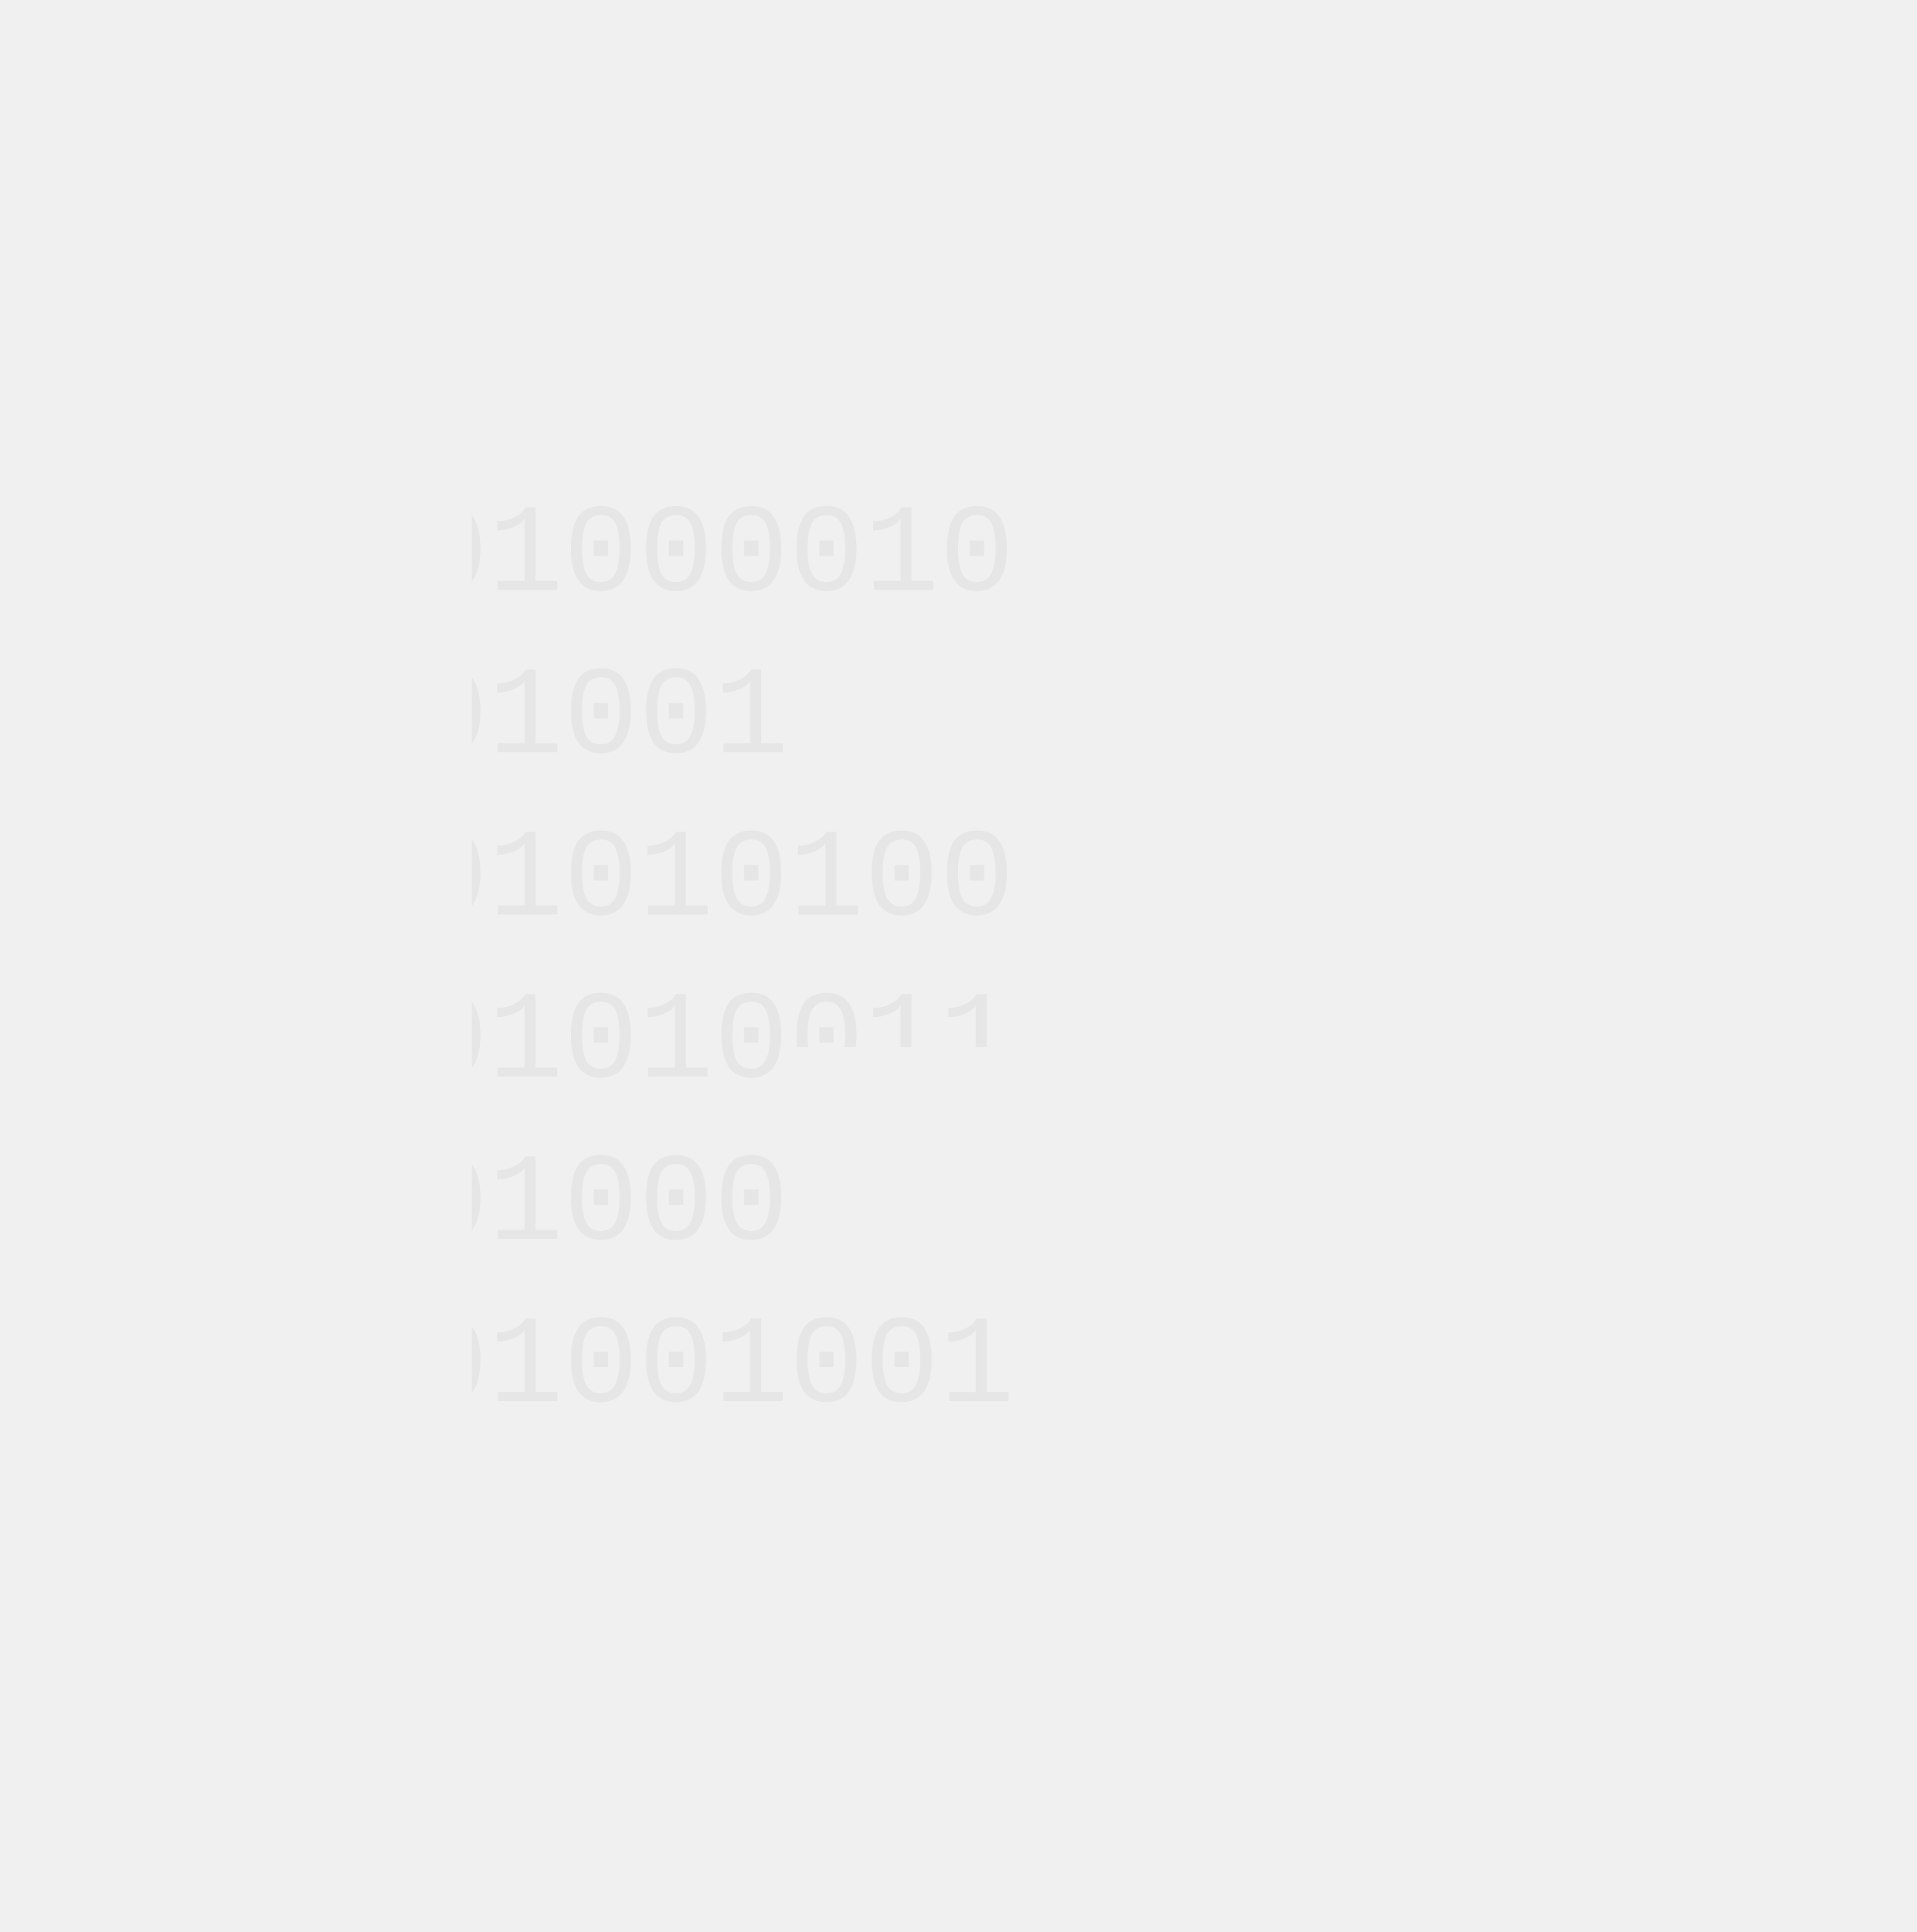
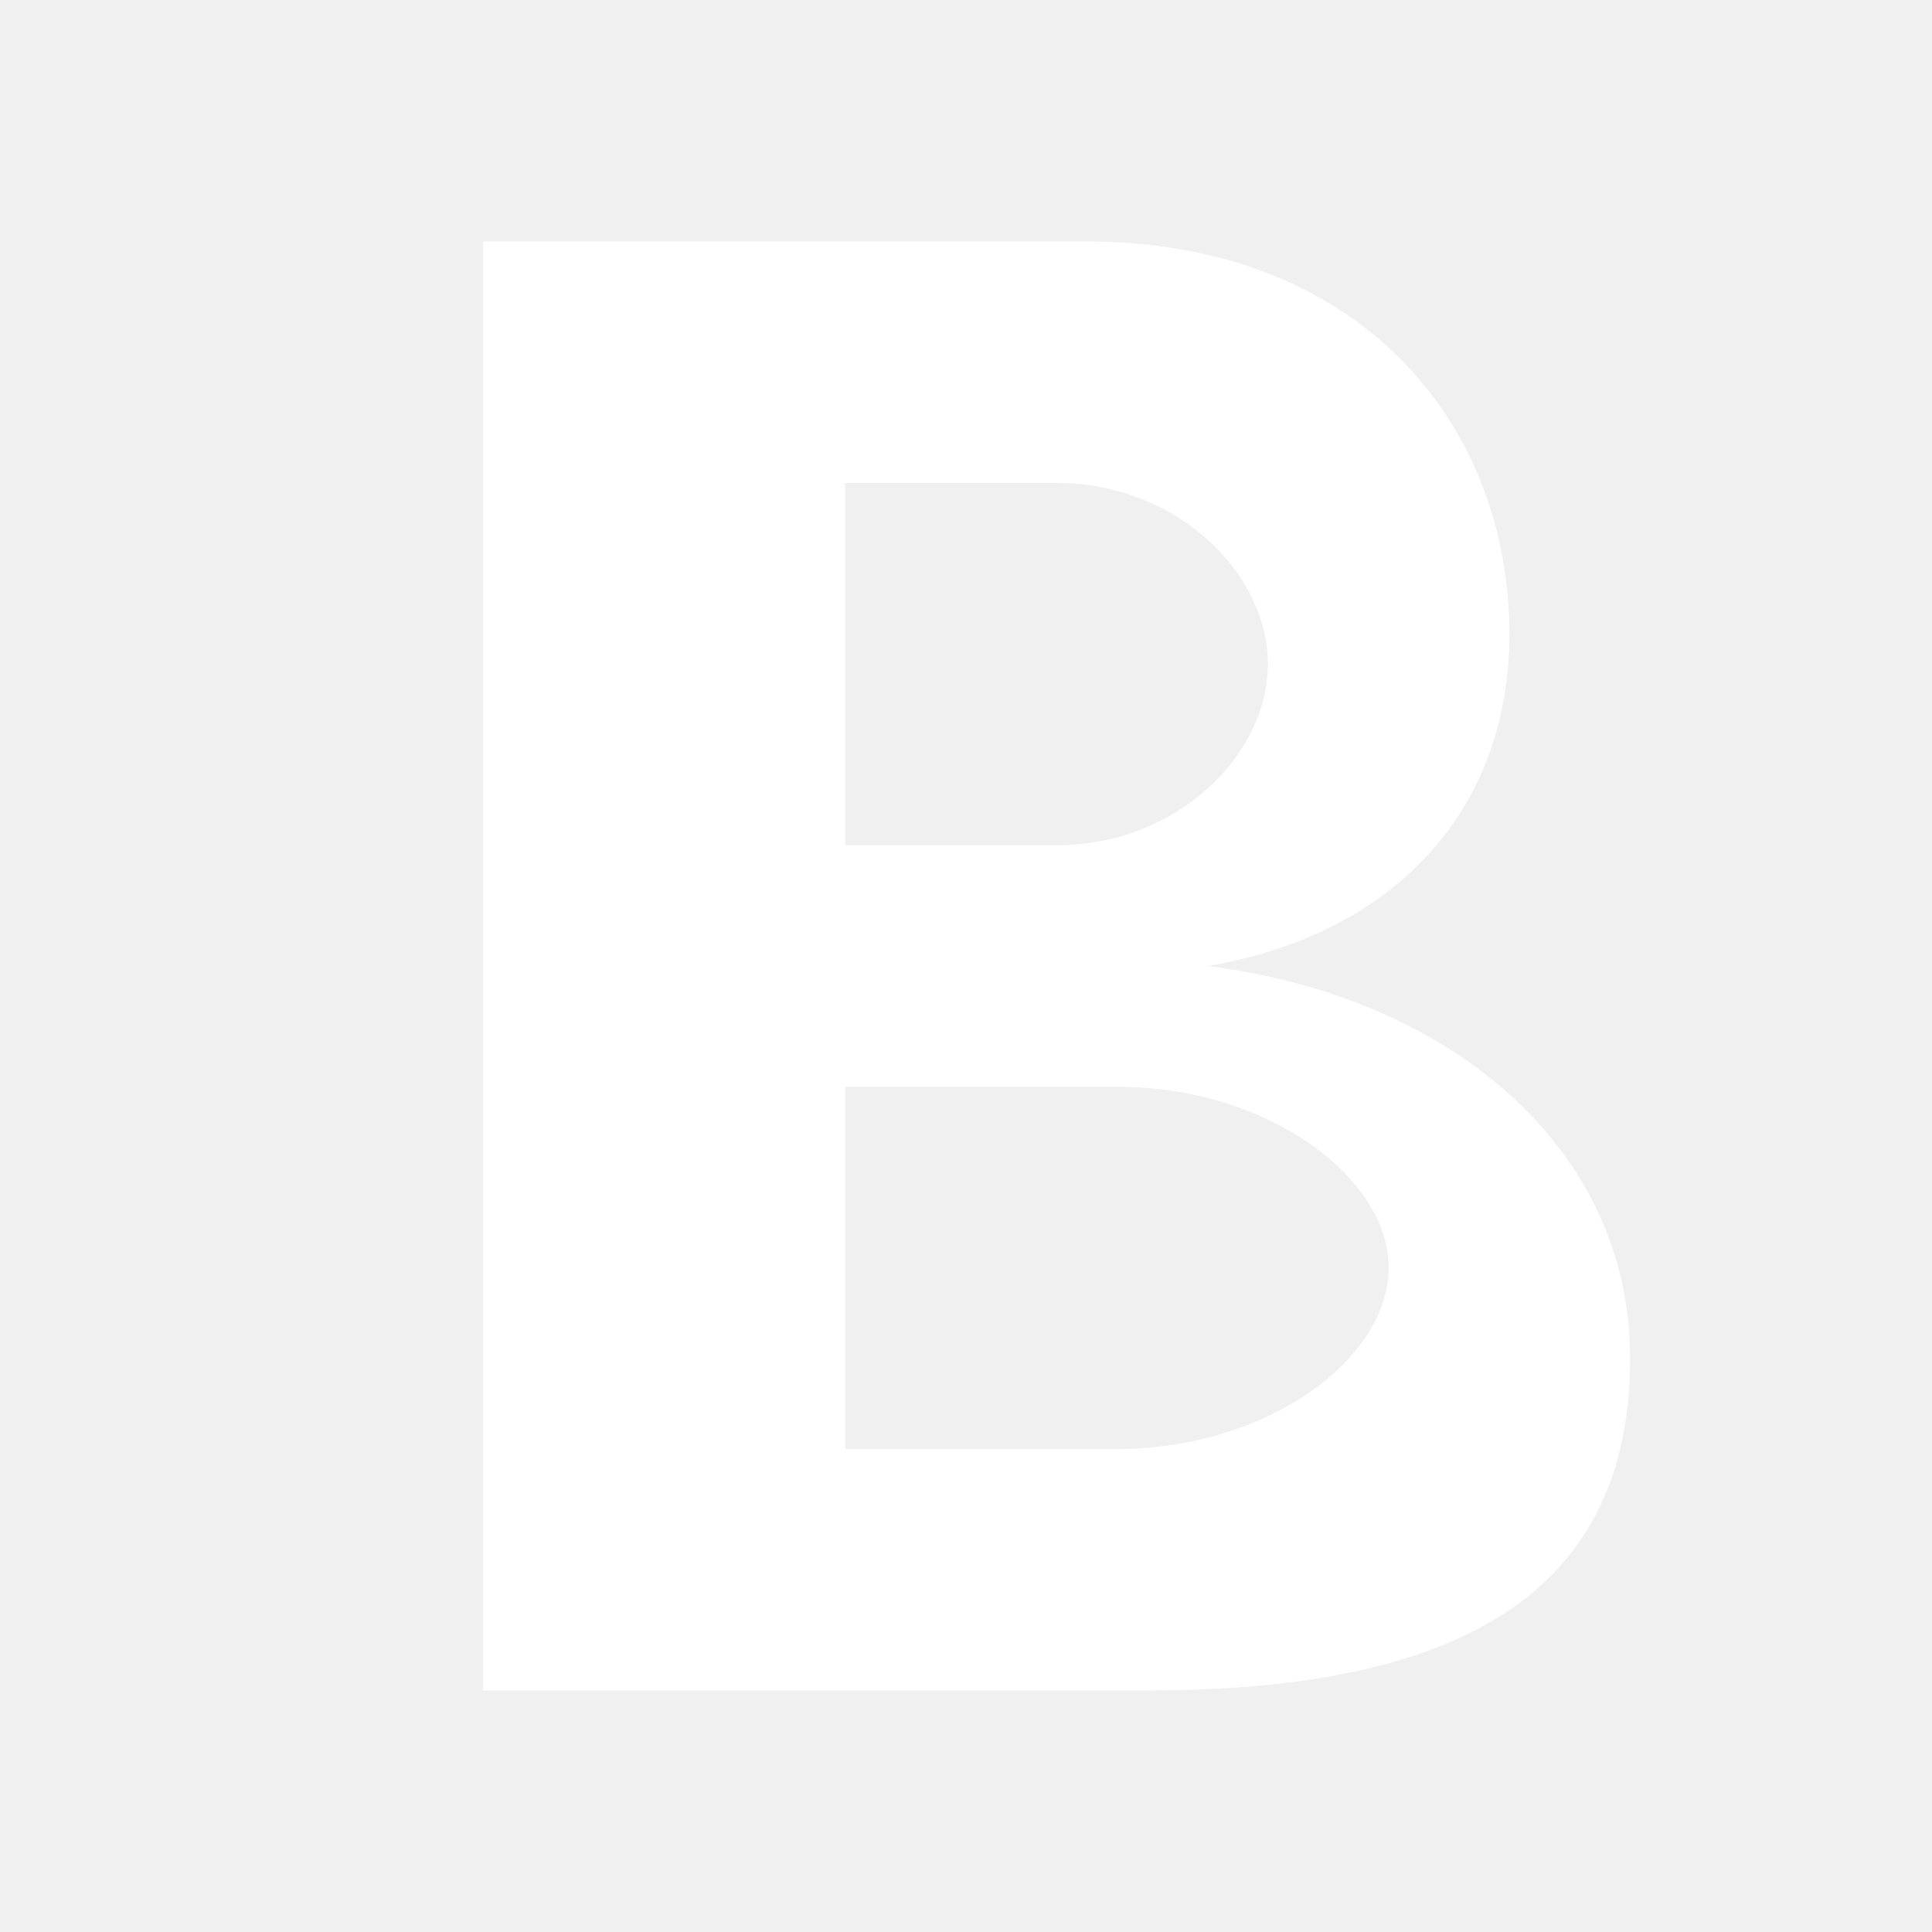
- <svg xmlns="http://www.w3.org/2000/svg" viewBox="-32 -32 130 131">
-   <defs>
-     <clipPath id="fb">
-       <path fill-rule="evenodd" d="M0,0 H40 C56,0 62,8 62,17 C62,26 56,32 44,33.5 C58,35 66,43 66,51 C66,62 56,67 40,67 H0 Z M22,12 V24 H34 C40,24 43,21 43,18 C43,15 40,12 34,12 Z M22,39 V56 H36 C44,56 48,52 48,49.5 C48,46 44,39 36,39 Z" />
-     </clipPath>
-   </defs>
-   <g clip-path="url(#fb)" font-family="'Courier New',Courier,monospace" font-size="8.5" fill="#e6e6e6">
-     <text x="-4" y="8">01000010</text>
-     <text x="-4" y="19">01001001</text>
-     <text x="-4" y="30">01010100</text>
-     <text x="-4" y="41">01010011</text>
-     <text x="-4" y="52">01000010</text>
-     <text x="-4" y="63">01001001</text>
-   </g>
+ <svg xmlns="http://www.w3.org/2000/svg" viewBox="0 0 32 32">
+   <path d="M8,4 H18 C22.5,4 25,7 25,10.5 C25,13.5 23,15.5 20,16 C24,16.5 27,19 27,22.5 C27,26.5 24,28 19,28 H8 Z M14,8 V14 H17.5 C19.5,14 21,12.5 21,11 C21,9.5 19.5,8 17.5,8 Z M14,18 V24 H18.5 C21,24 23,22.5 23,21 C23,19.5 21,18 18.5,18 Z" fill="#ffffff" />
</svg>
